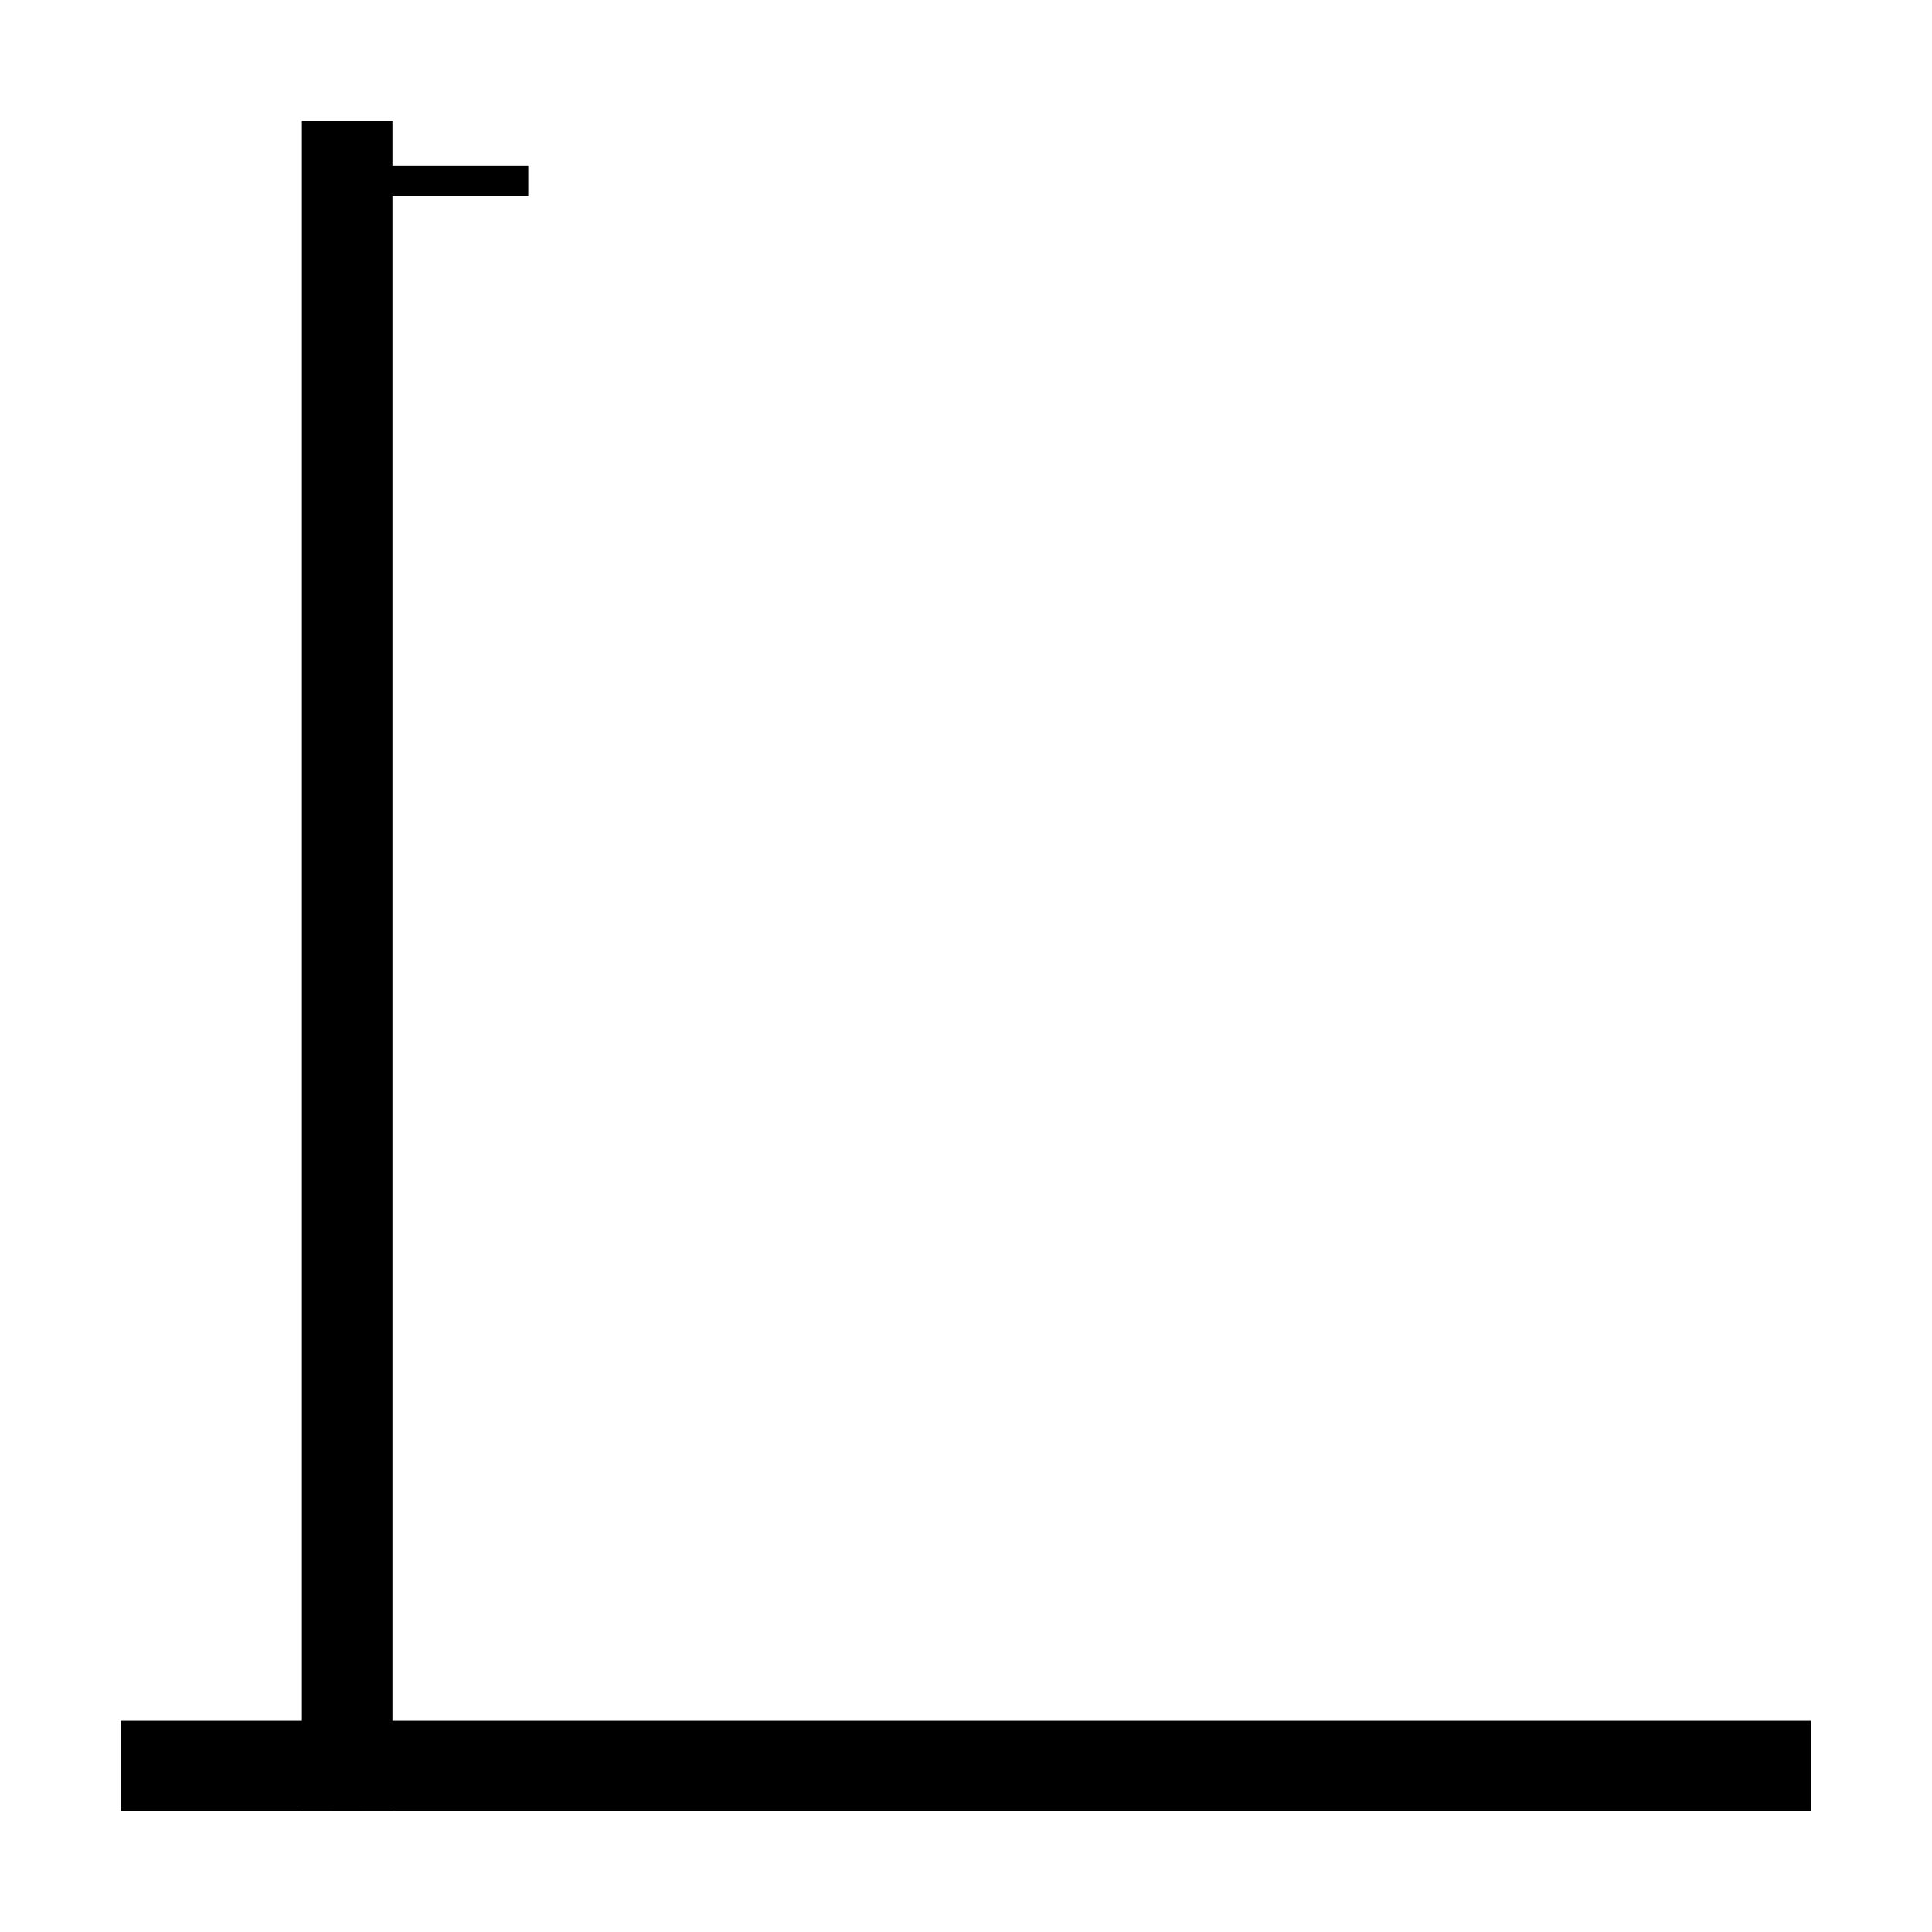
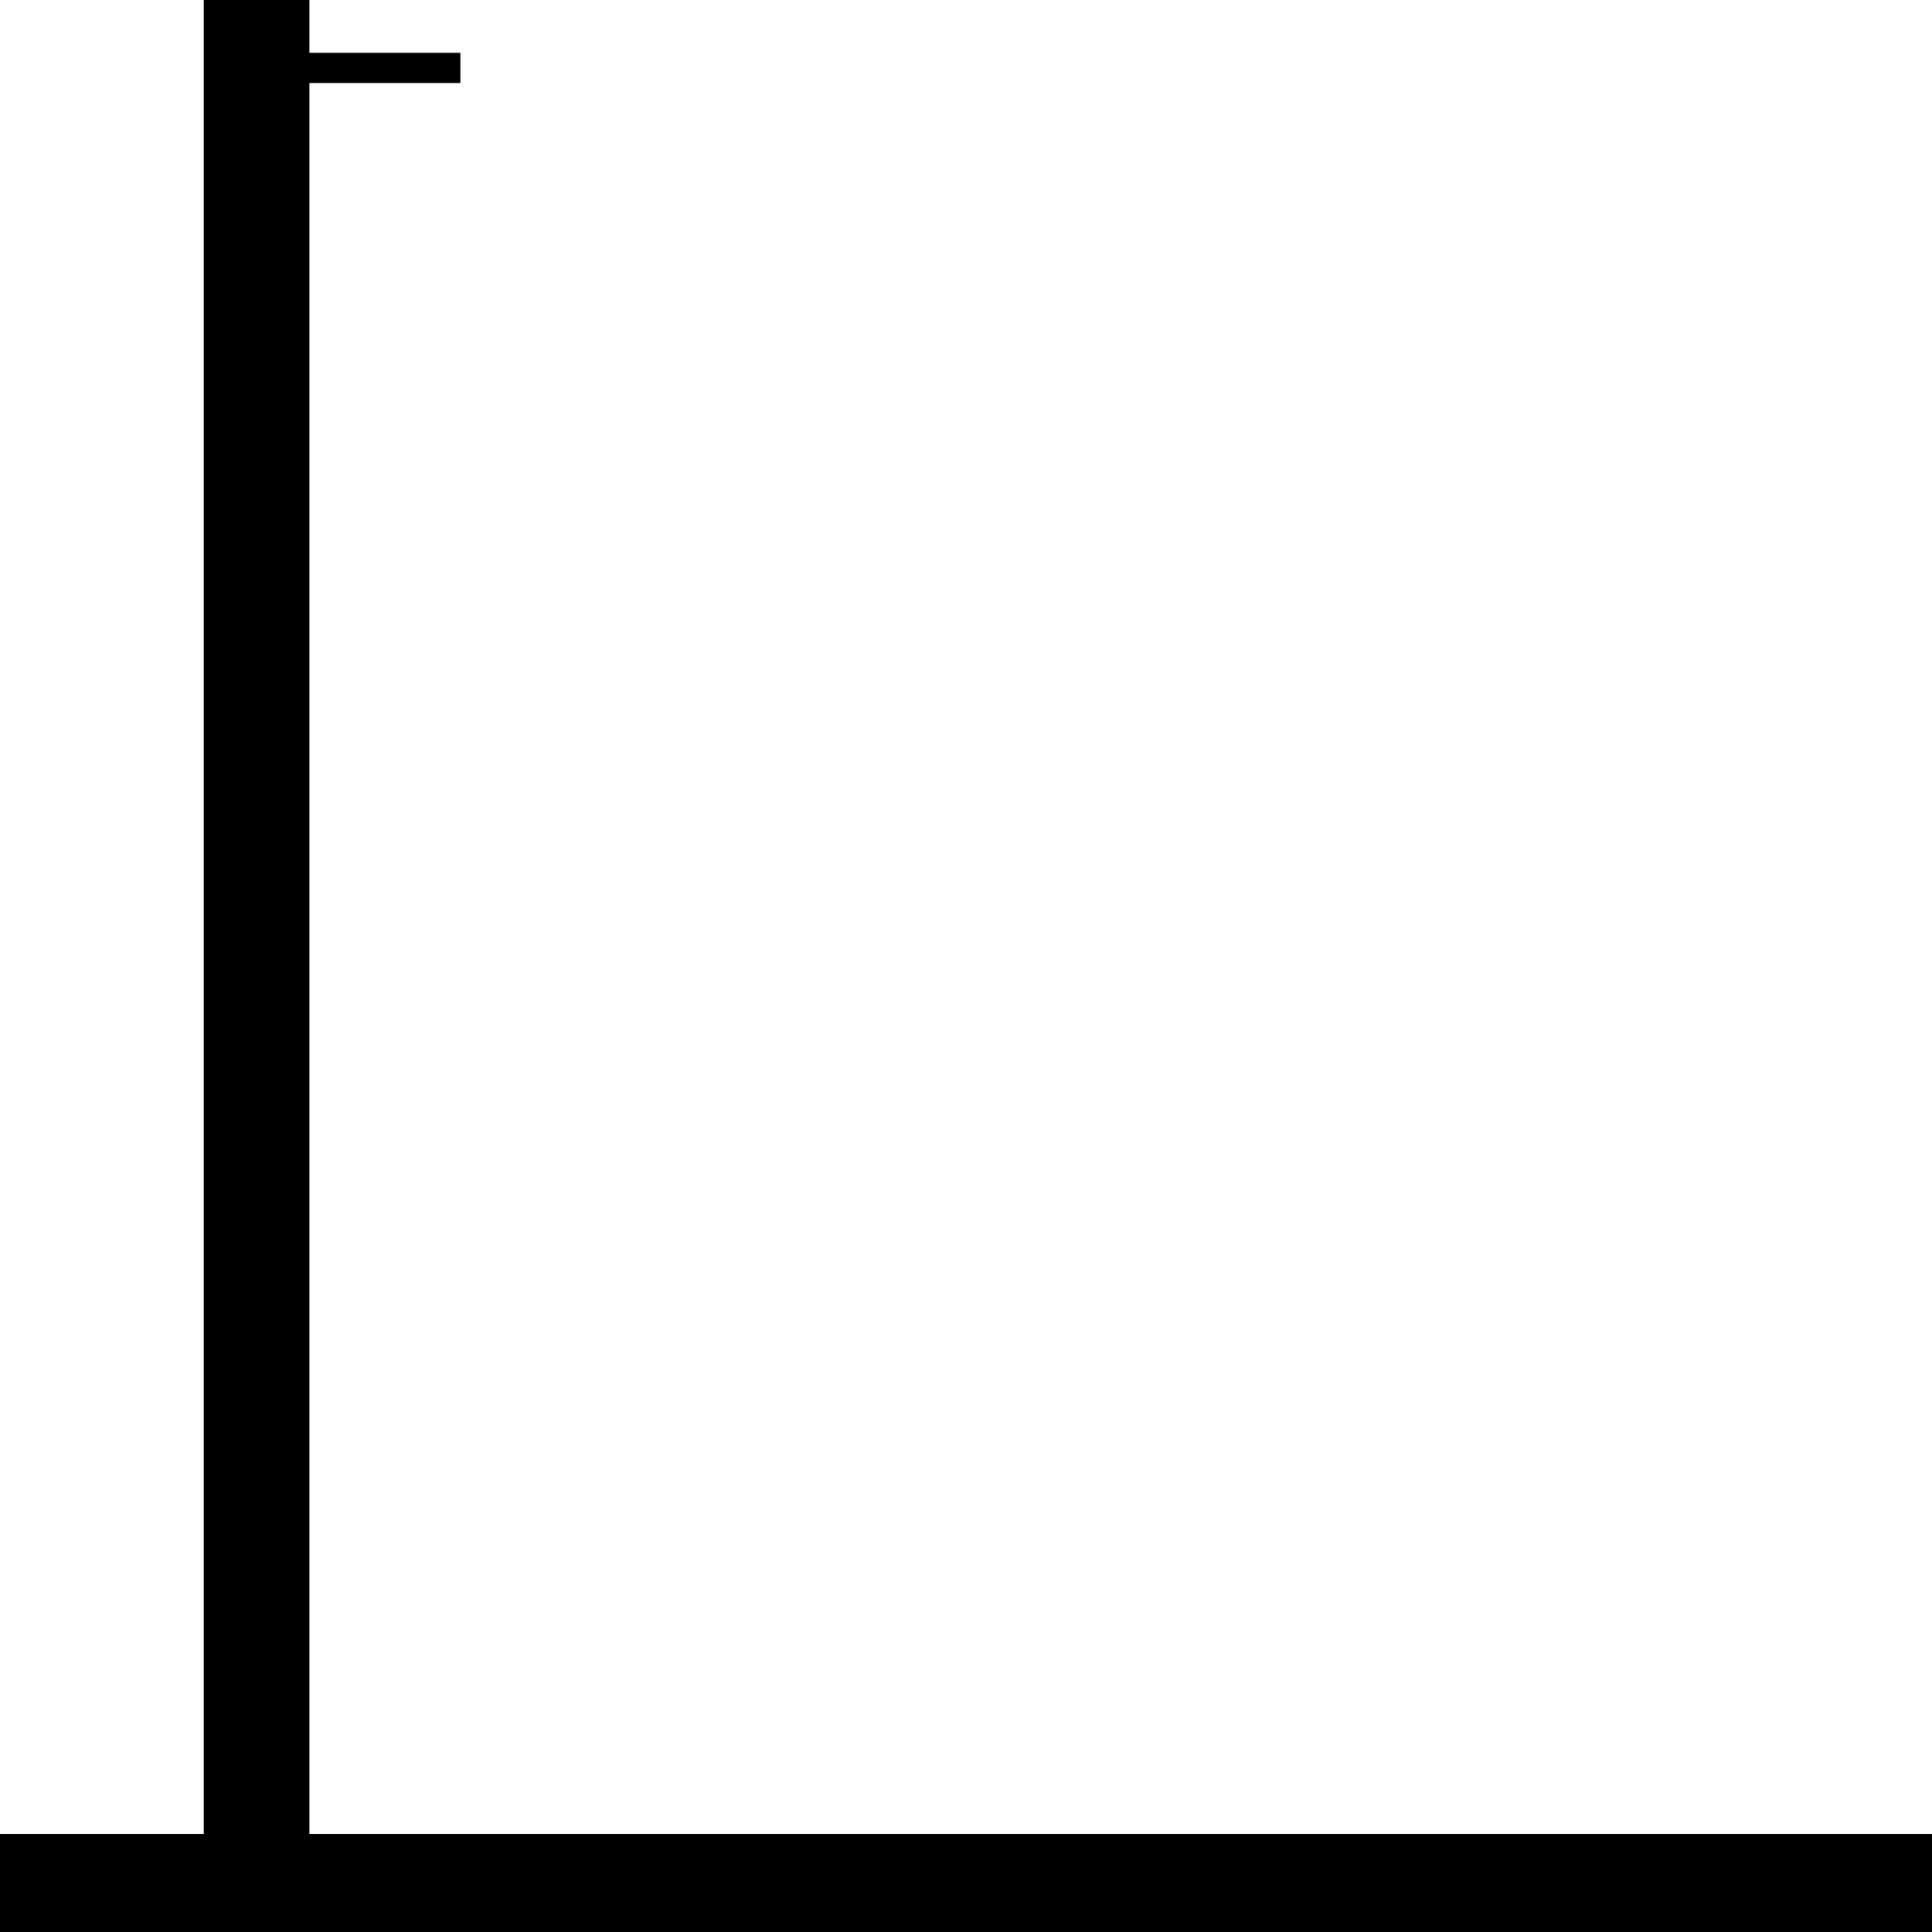
<svg xmlns="http://www.w3.org/2000/svg" width="512" height="512" viewBox="0 0 512 512">
  <defs>
    <clipPath id="clip-hangman2">
      <rect width="512" height="512" />
    </clipPath>
  </defs>
  <g id="hangman2" clip-path="url(#clip-hangman2)">
-     <g id="base">
-       <line id="Line_1" data-name="Line 1" x2="448" transform="translate(32 468)" fill="none" stroke="#000" stroke-width="24" />
-       <line id="Line_11" data-name="Line 11" y1="48" transform="translate(92 432)" fill="none" stroke="#000" stroke-width="8" />
+     <g id="base" transform="translate(0 458)">
+       <rect id="Rectangle_3" data-name="Rectangle 3" width="512" height="26" transform="translate(0 28)" />
+       <rect id="Rectangle_4" data-name="Rectangle 4" width="10" height="54" transform="translate(64)" />
    </g>
-     <g id="vertical">
-       <line id="Line_2" data-name="Line 2" y2="448" transform="translate(92 32)" fill="none" stroke="#000" stroke-width="24" />
-       <line id="Line_12" data-name="Line 12" x2="48" transform="translate(92 48)" fill="none" stroke="#000" stroke-width="8" />
+     <g id="vertical" transform="translate(54)">
+       <rect id="Rectangle_5" data-name="Rectangle 5" width="28" height="512" />
+       <rect id="Rectangle_6" data-name="Rectangle 6" width="54" height="8" transform="translate(14 14)" />
    </g>
  </g>
</svg>
